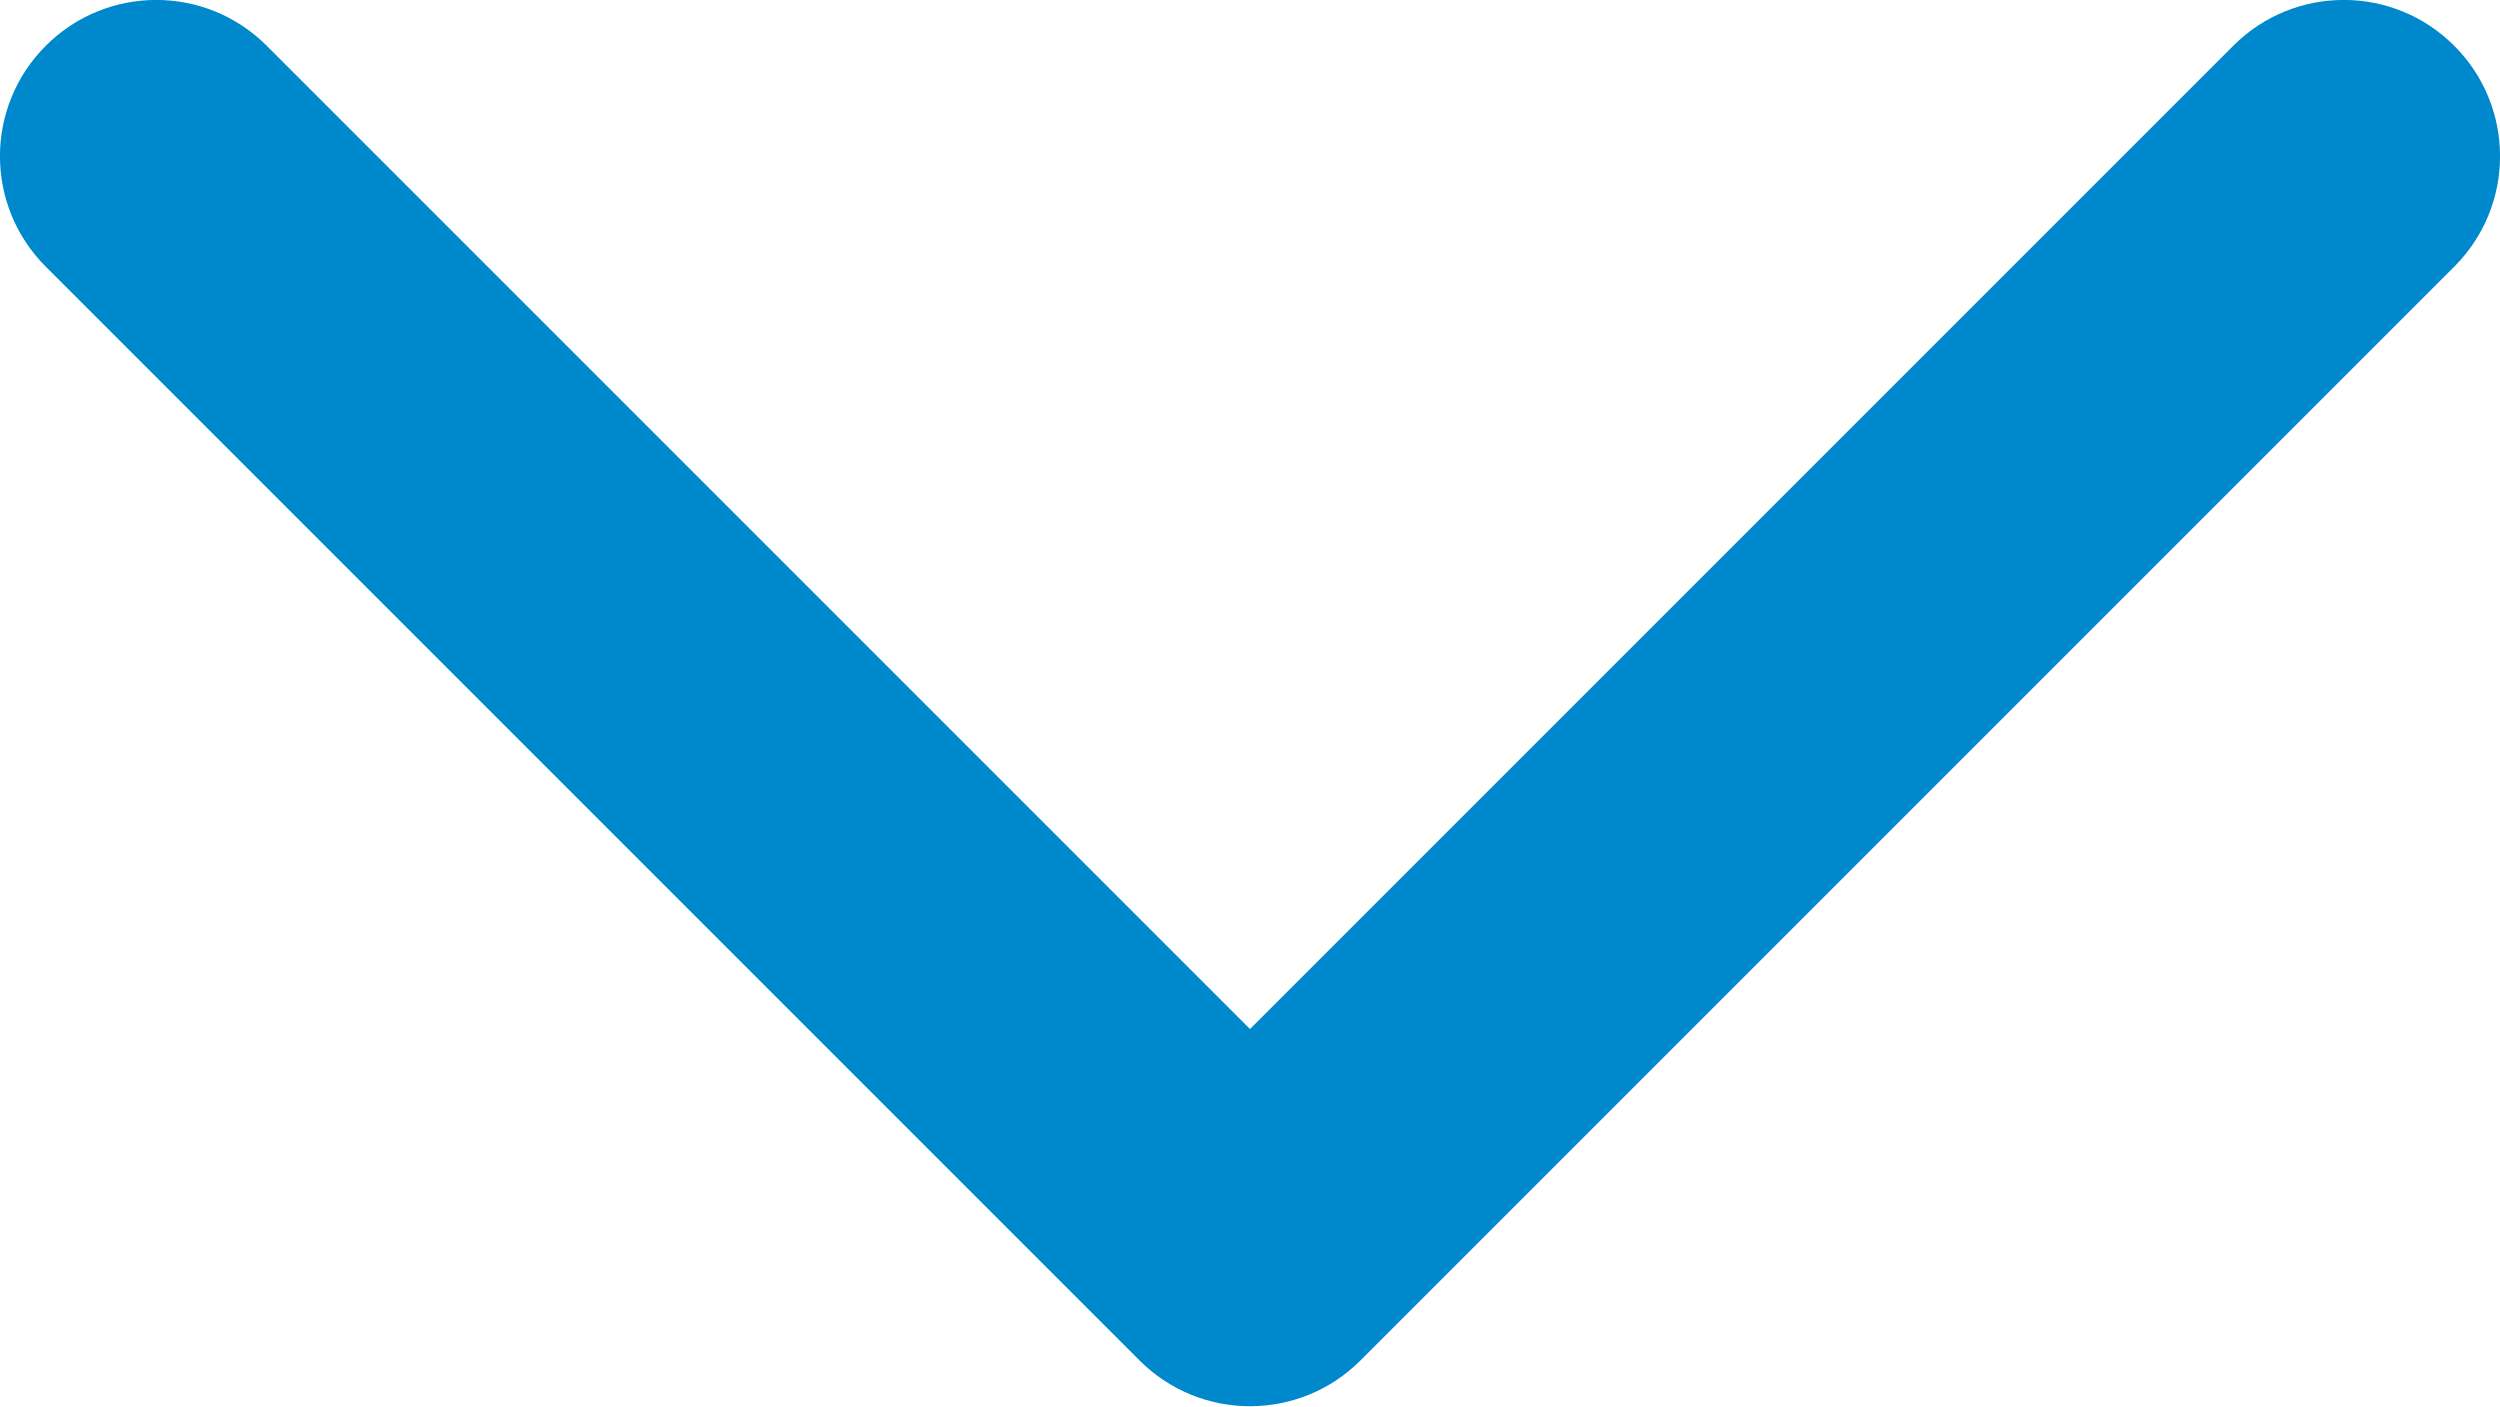
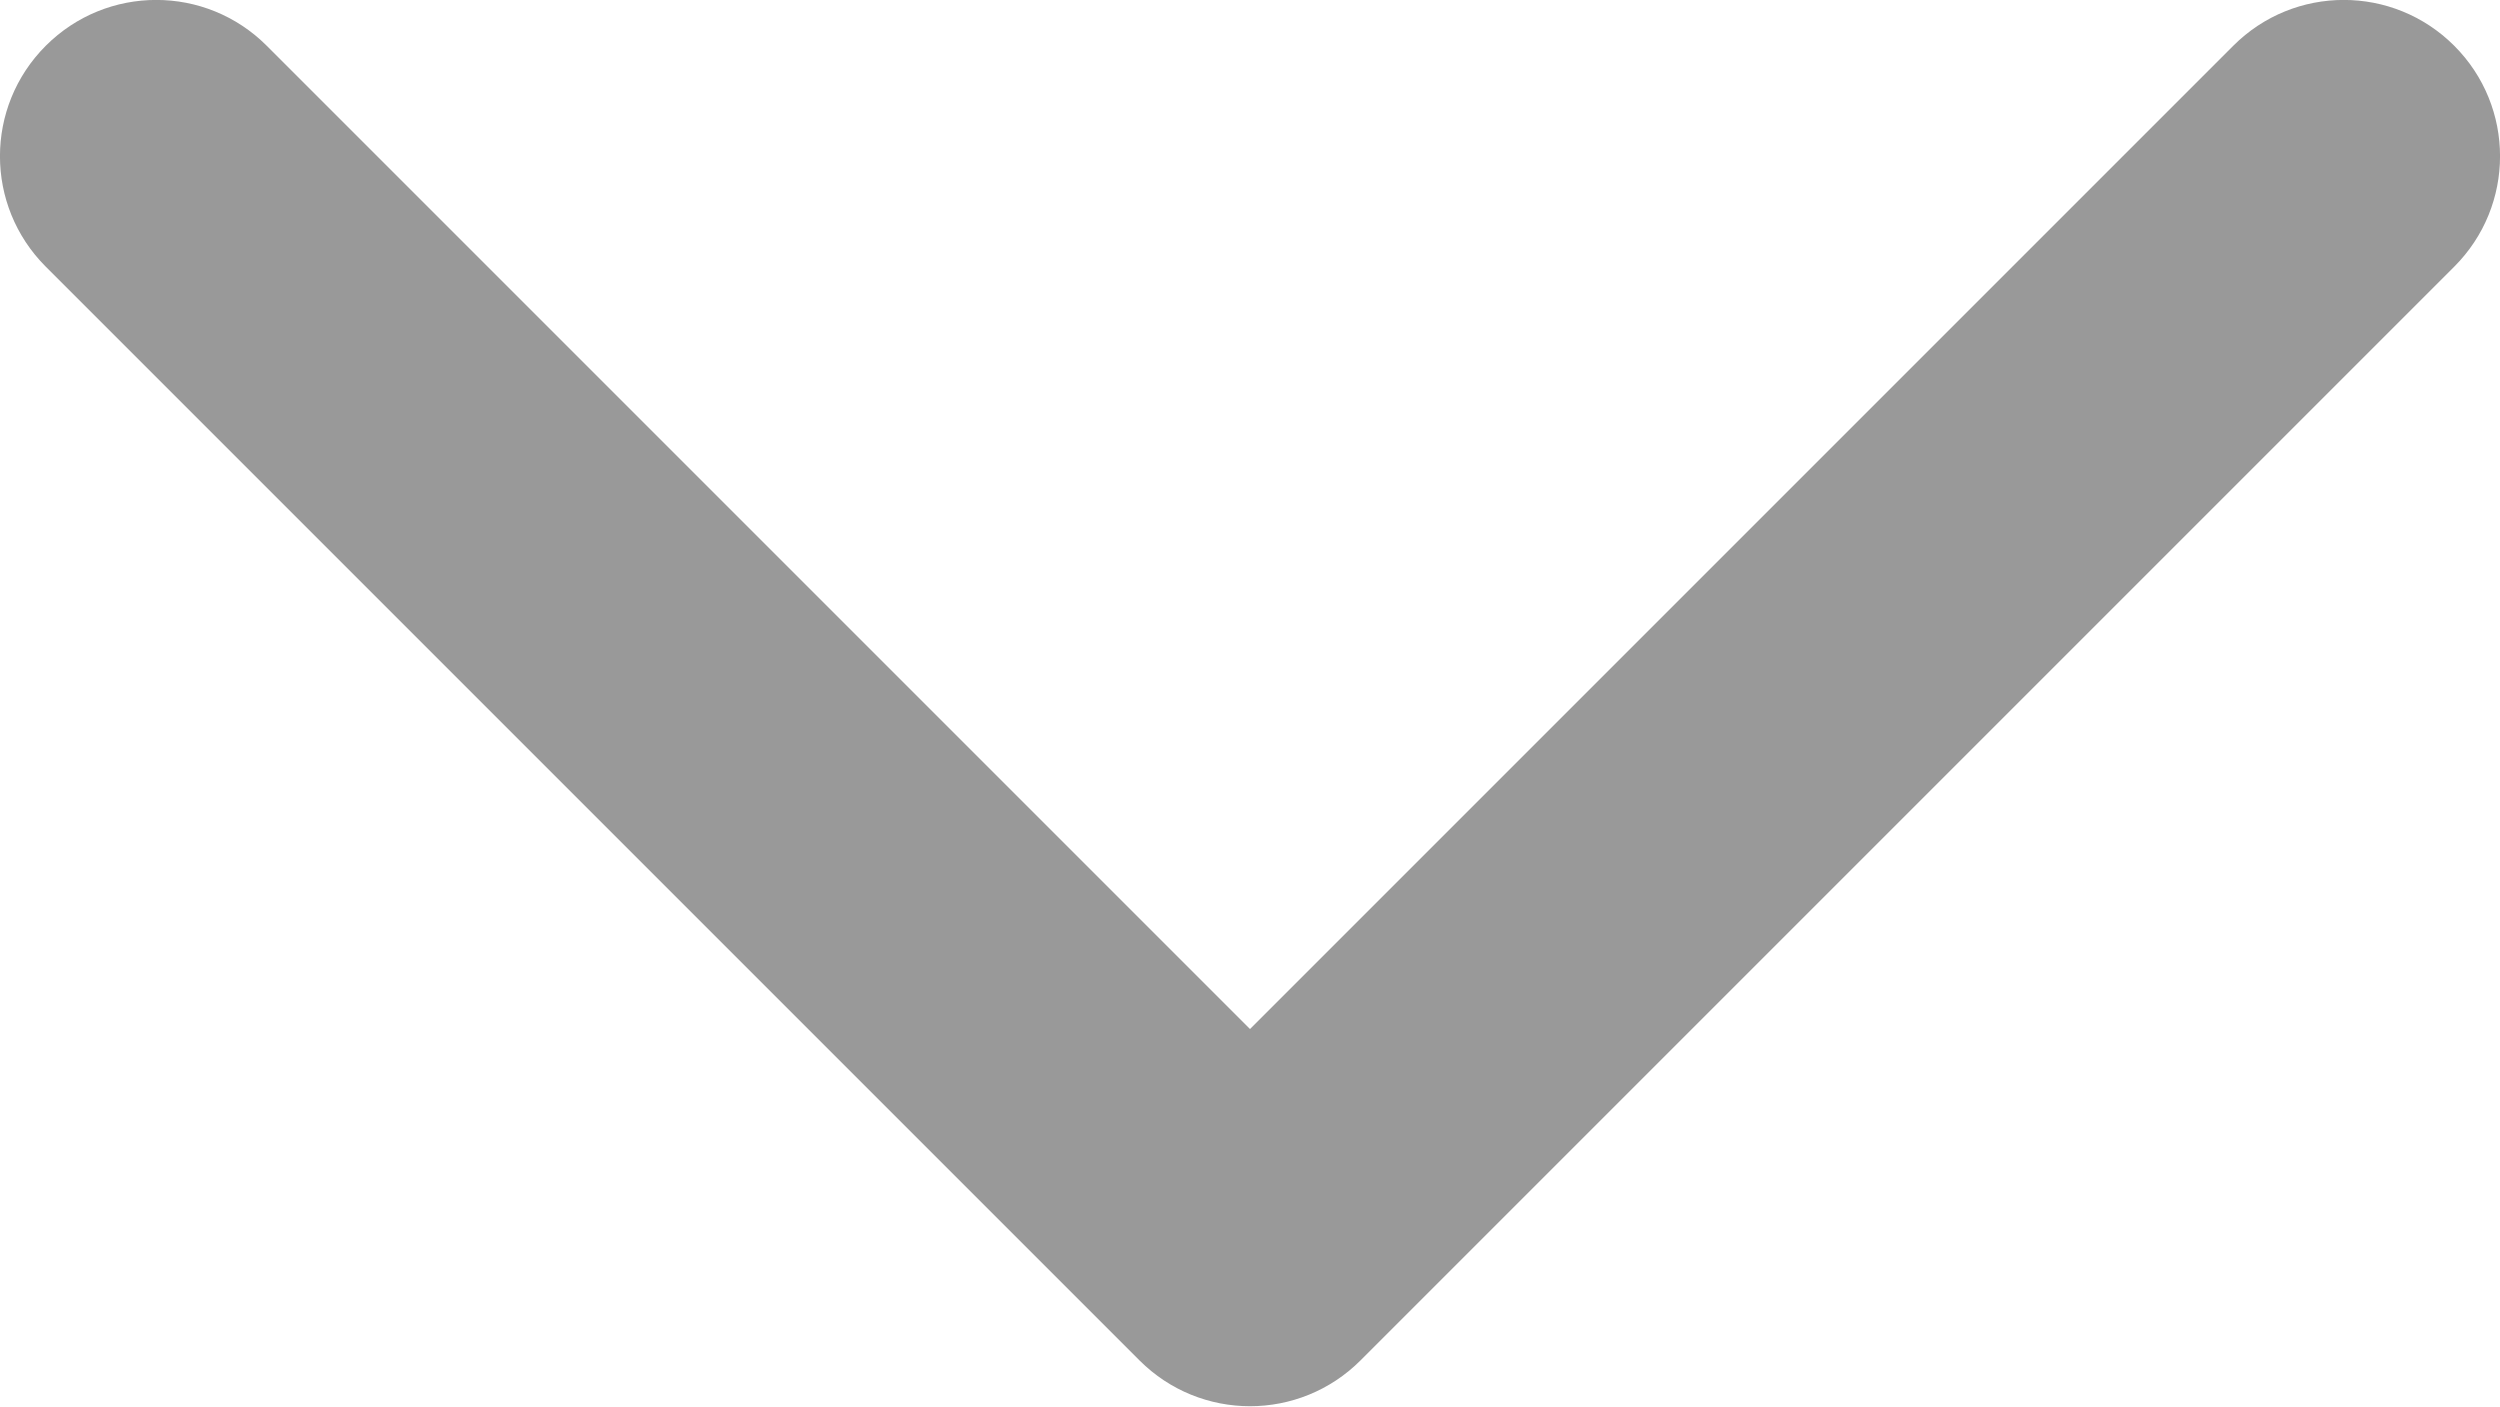
<svg xmlns="http://www.w3.org/2000/svg" width="16px" height="9px" viewBox="0 0 16 9" version="1.1">
  <defs />
  <g id="Page-1" stroke="none" stroke-width="1" fill="none" fill-rule="evenodd">
-     <g id="suggest" transform="translate(0, -0.36218)" fill="#0088CC">
+     <g id="suggest" transform="translate(0, -0.36218)" fill="#999999">
      <path d="M8,9.362 C7.744,9.362 7.488,9.264 7.293,9.069 L0.293,2.069 C-0.098,1.678 -0.098,1.046 0.293,0.655 C0.684,0.264 1.316,0.264 1.707,0.655 L8,6.948 L14.293,0.655 C14.684,0.264 15.316,0.264 15.707,0.655 C16.098,1.046 16.098,1.678 15.707,2.069 L8.707,9.069 C8.512,9.264 8.256,9.362 8,9.362 L8,9.362 Z" id="Shape" />
    </g>
  </g>
</svg>
